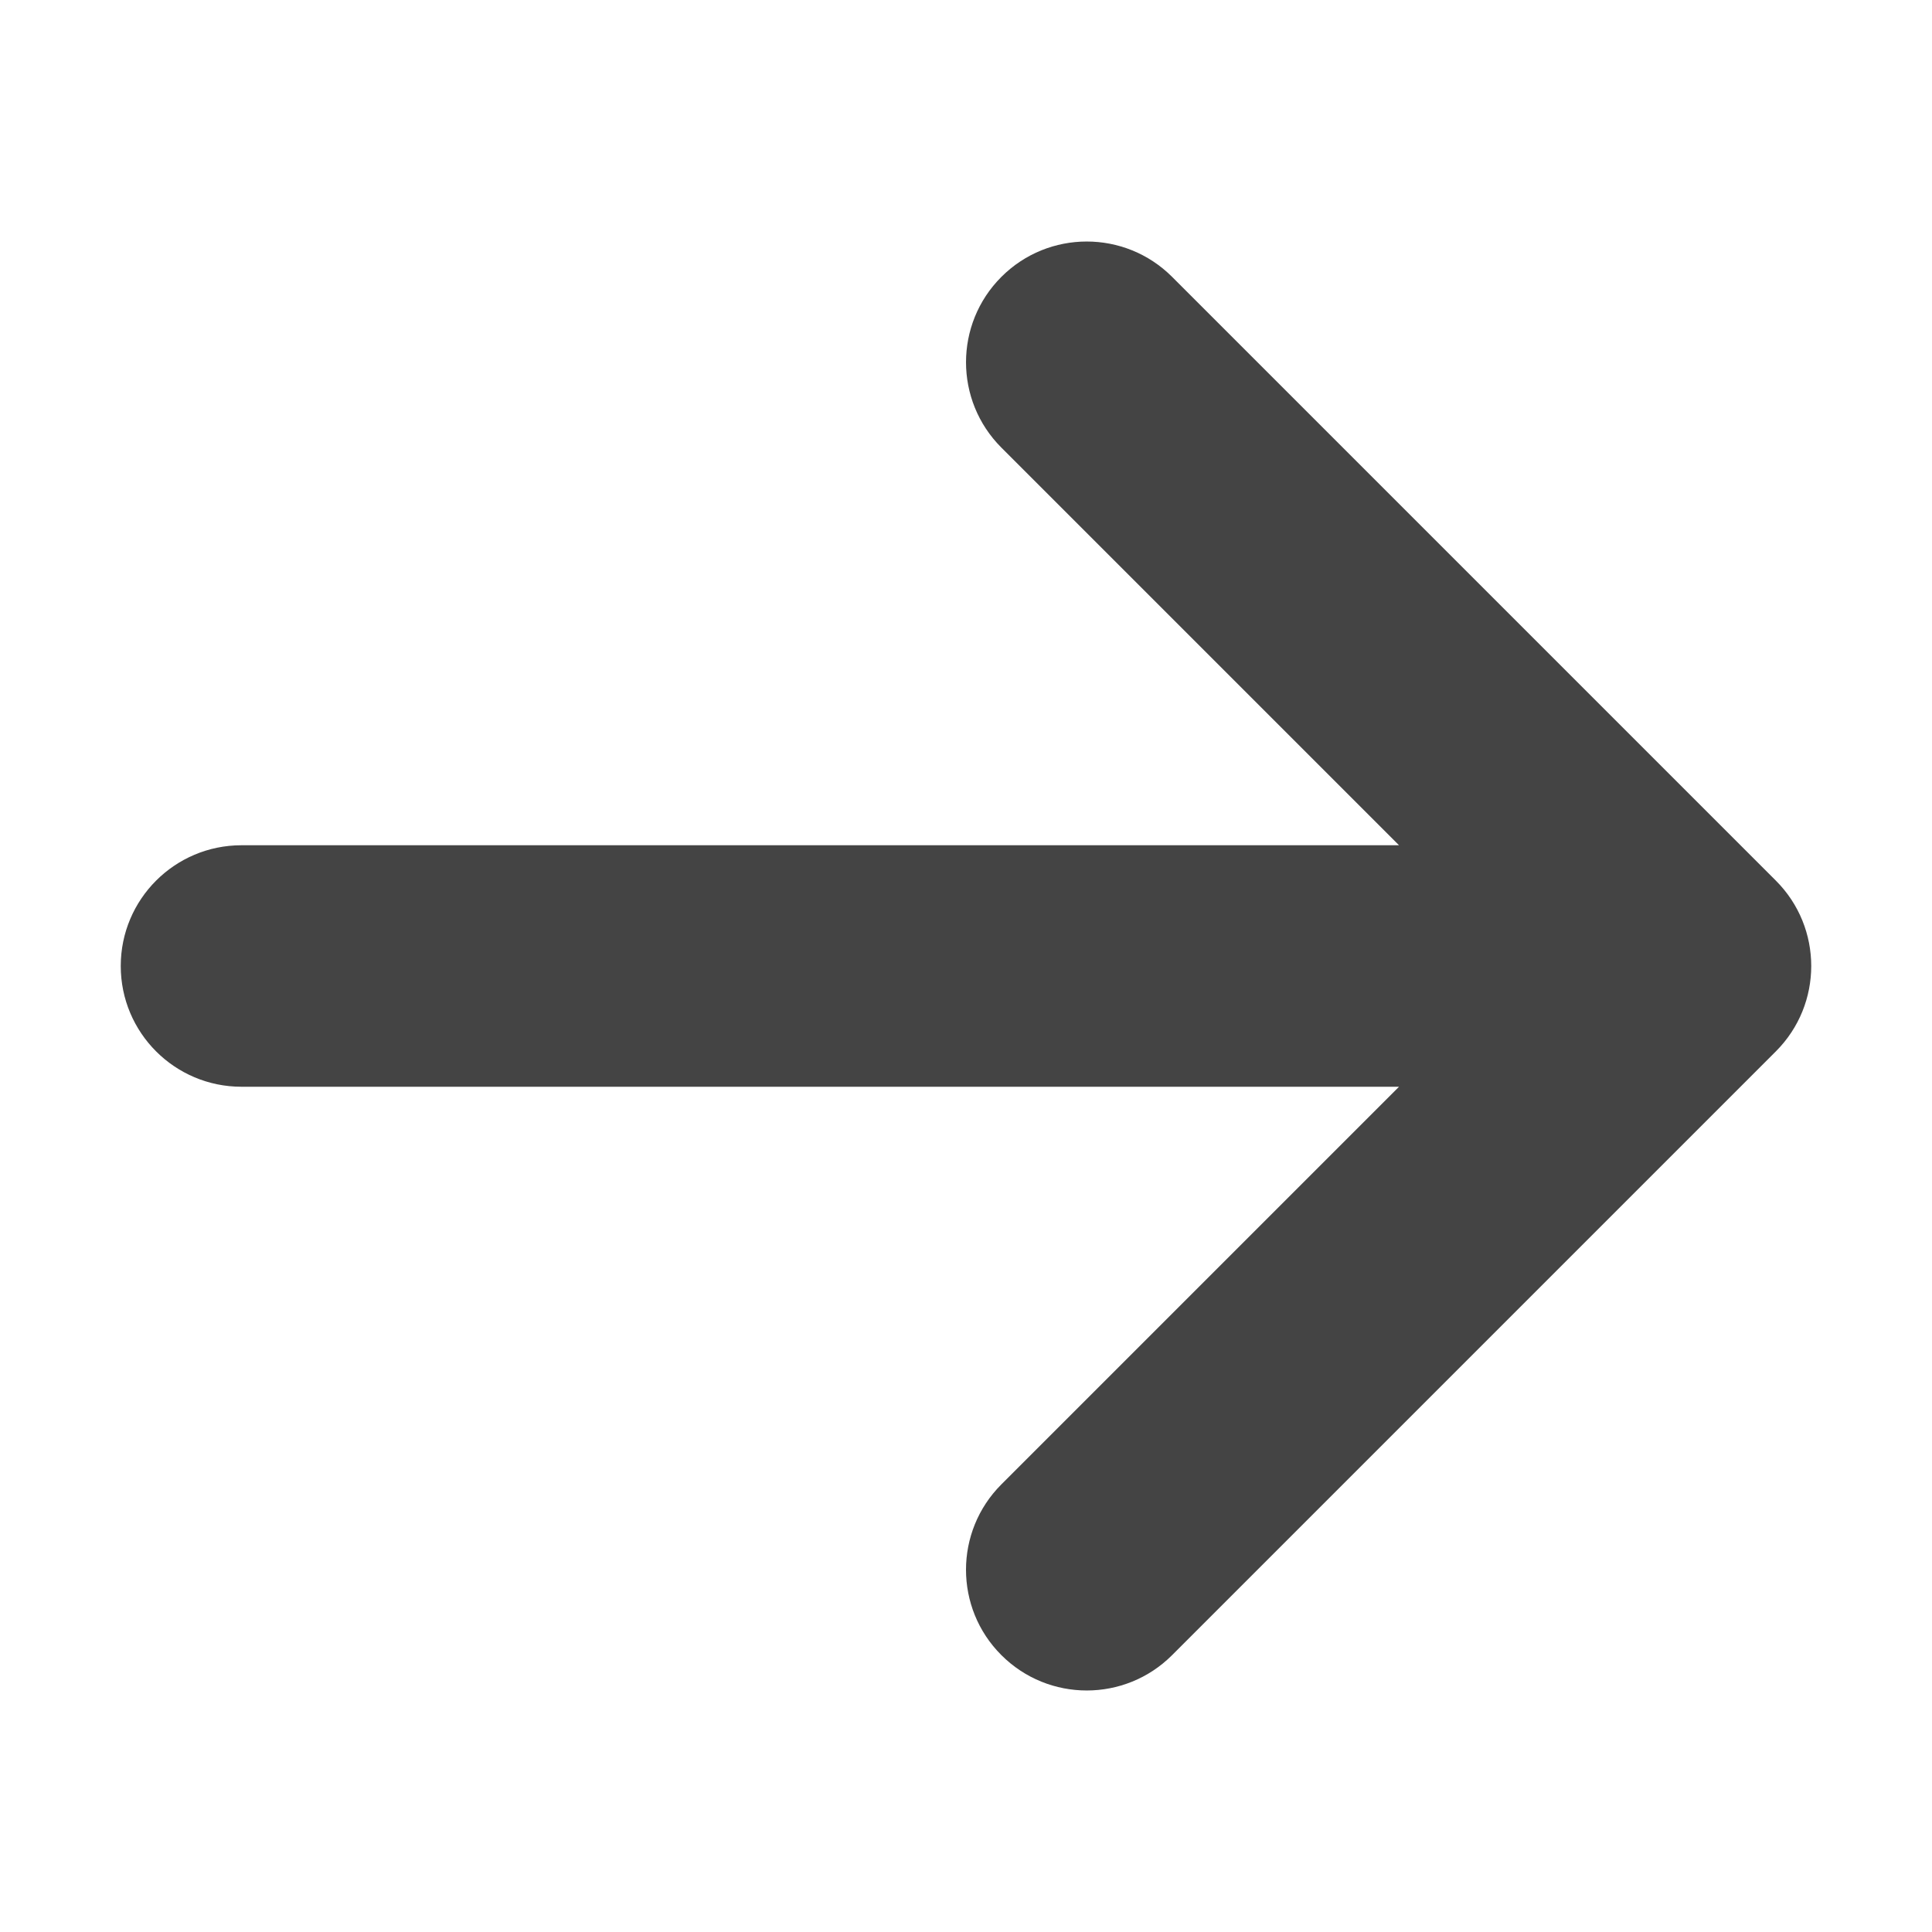
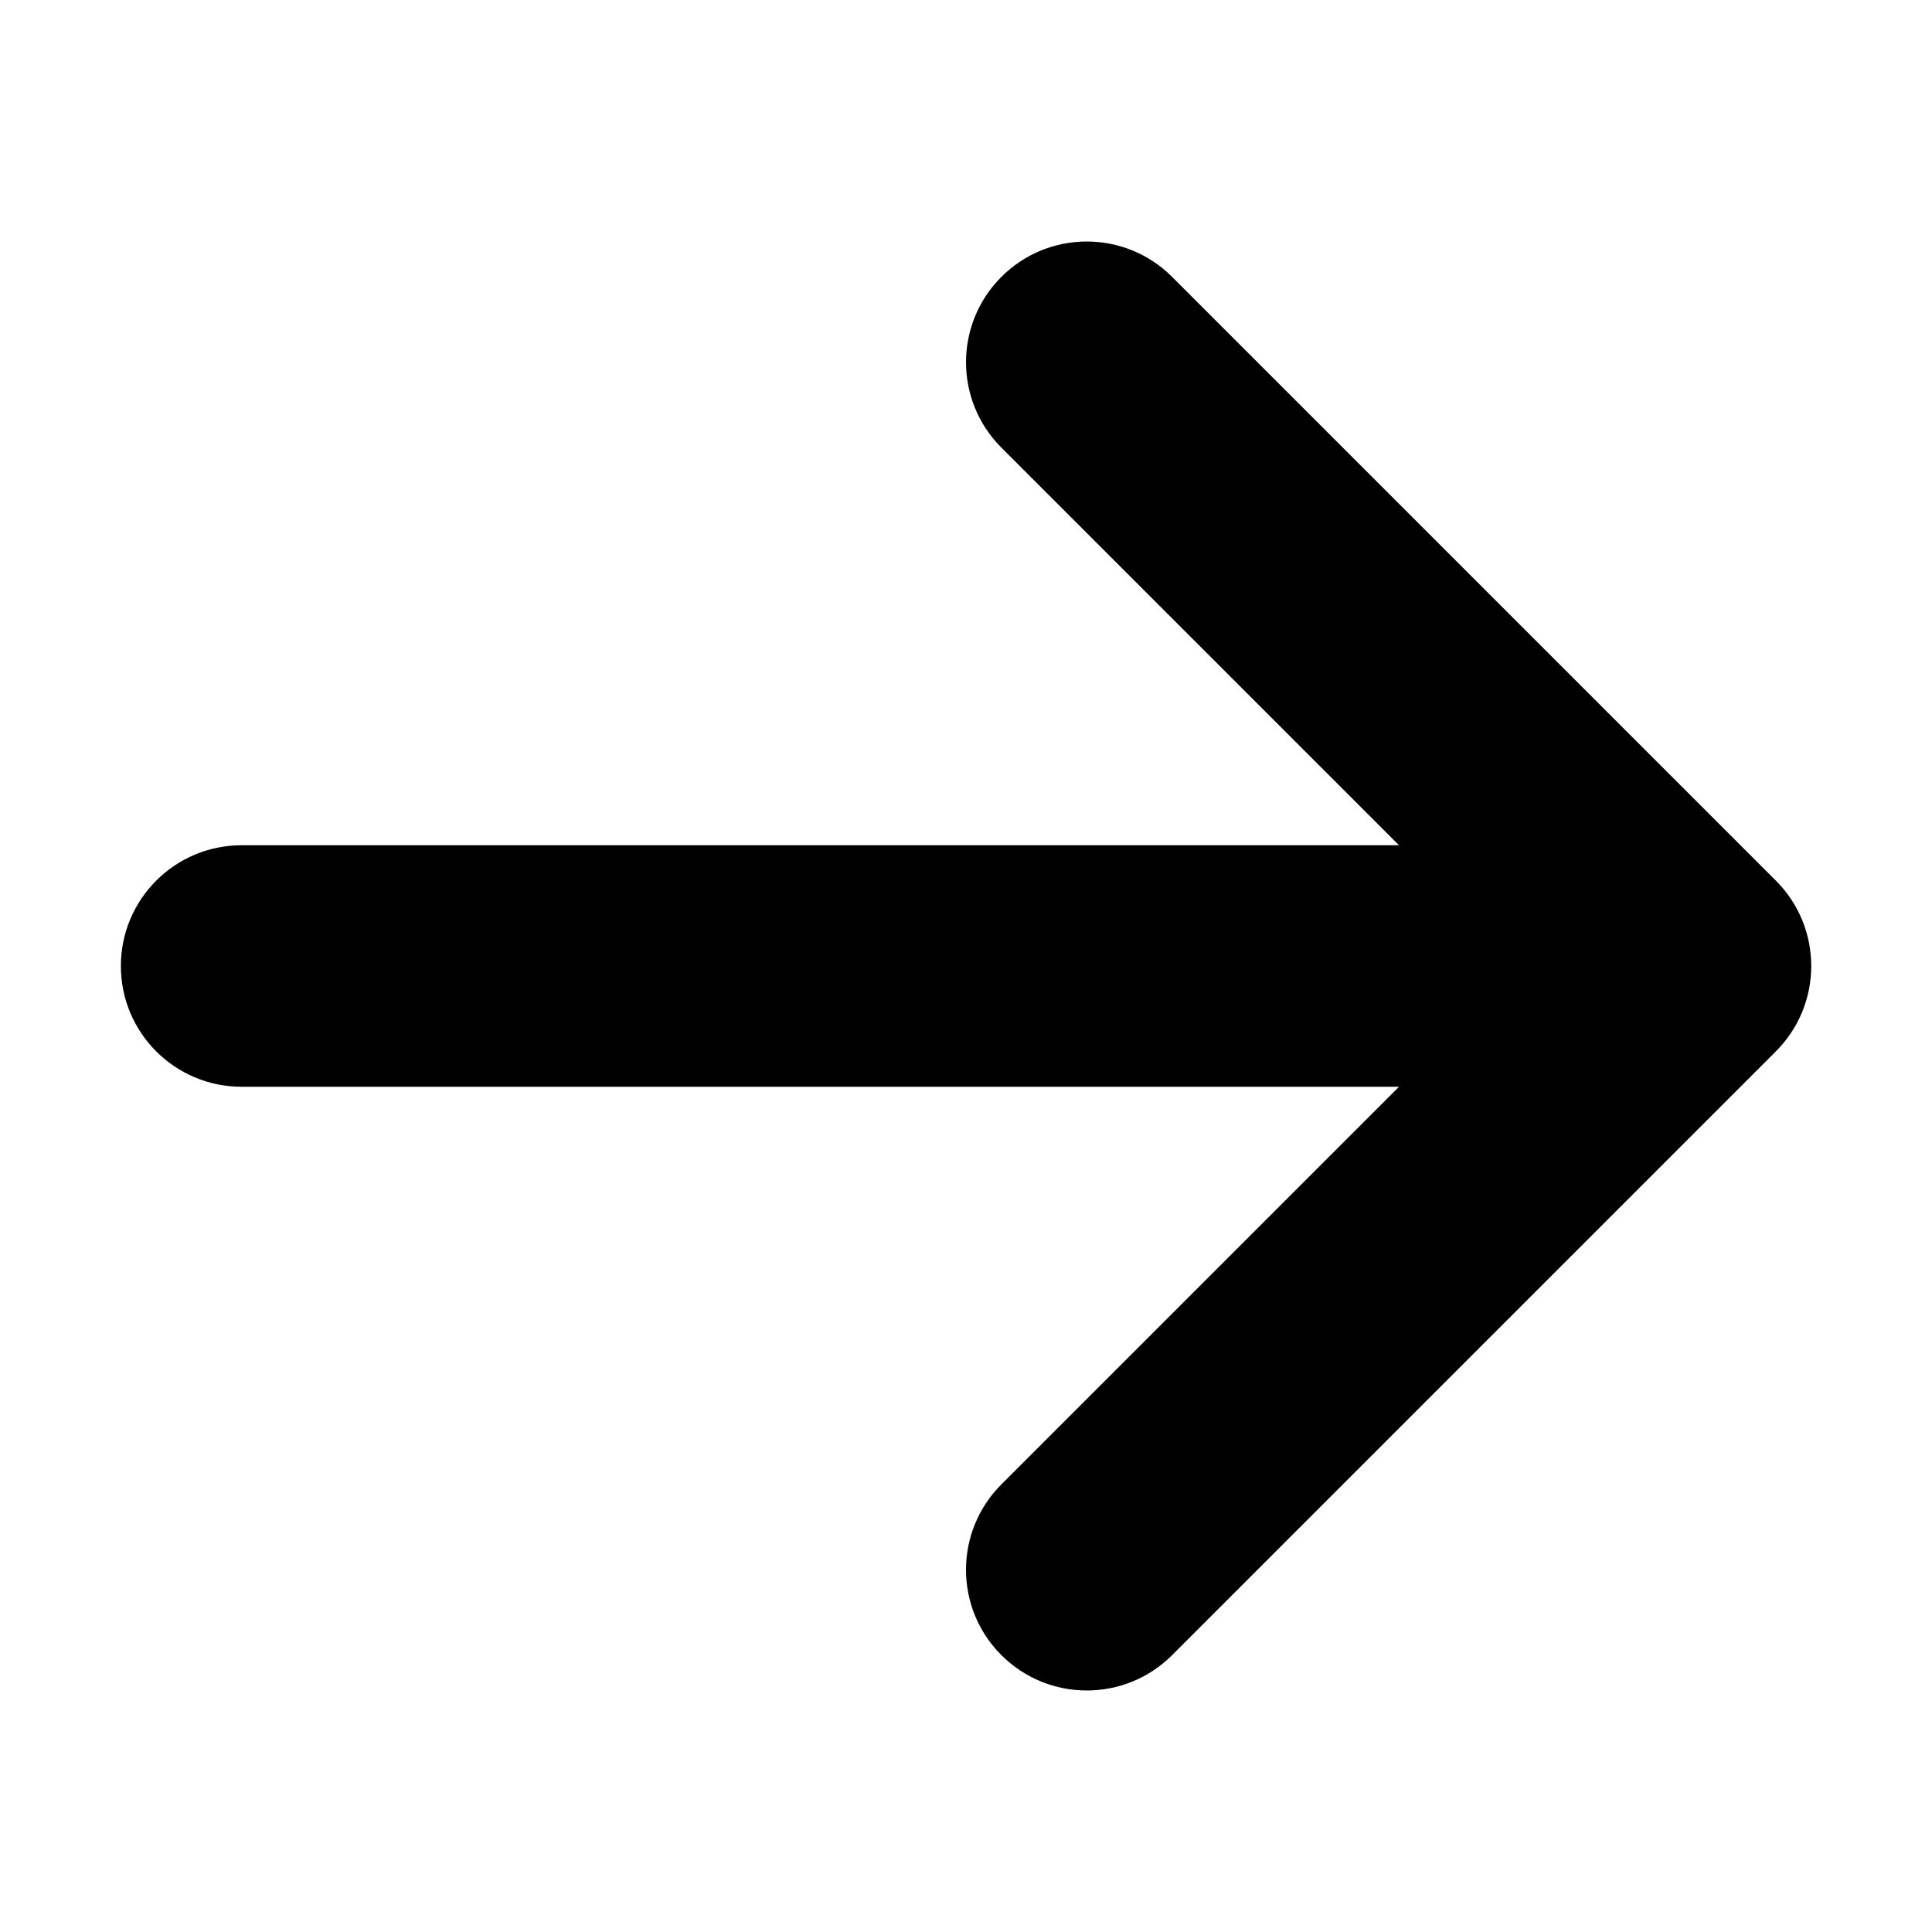
- <svg xmlns="http://www.w3.org/2000/svg" version="1.1" width="32" height="32" viewBox="0 0 32 32">
-   <path fill="#444" d="M19.414 27.414l10-10c0.781-0.781 0.781-2.047 0-2.828l-10-10c-0.781-0.781-2.047-0.781-2.828 0s-0.781 2.047 0 2.828l6.586 6.586h-19.172c-1.105 0-2 0.895-2 2s0.895 2 2 2h19.172l-6.586 6.586c-0.39 0.39-0.586 0.902-0.586 1.414s0.195 1.024 0.586 1.414c0.781 0.781 2.047 0.781 2.828 0z" />
+ <svg xmlns="http://www.w3.org/2000/svg" viewBox="0 0 32 32">
+   <path d="m19.414 27.414l10-10c.781-.781.781-2.047 0-2.828l-10-10c-.781-.781-2.047-.781-2.828 0s-.781 2.047 0 2.828l6.586 6.586h-19.17c-1.105 0-2 .895-2 2s.895 2 2 2h19.17l-6.586 6.586c-.39.39-.586.902-.586 1.414s.195 1.024.586 1.414c.781.781 2.047.781 2.828 0" />
</svg>
